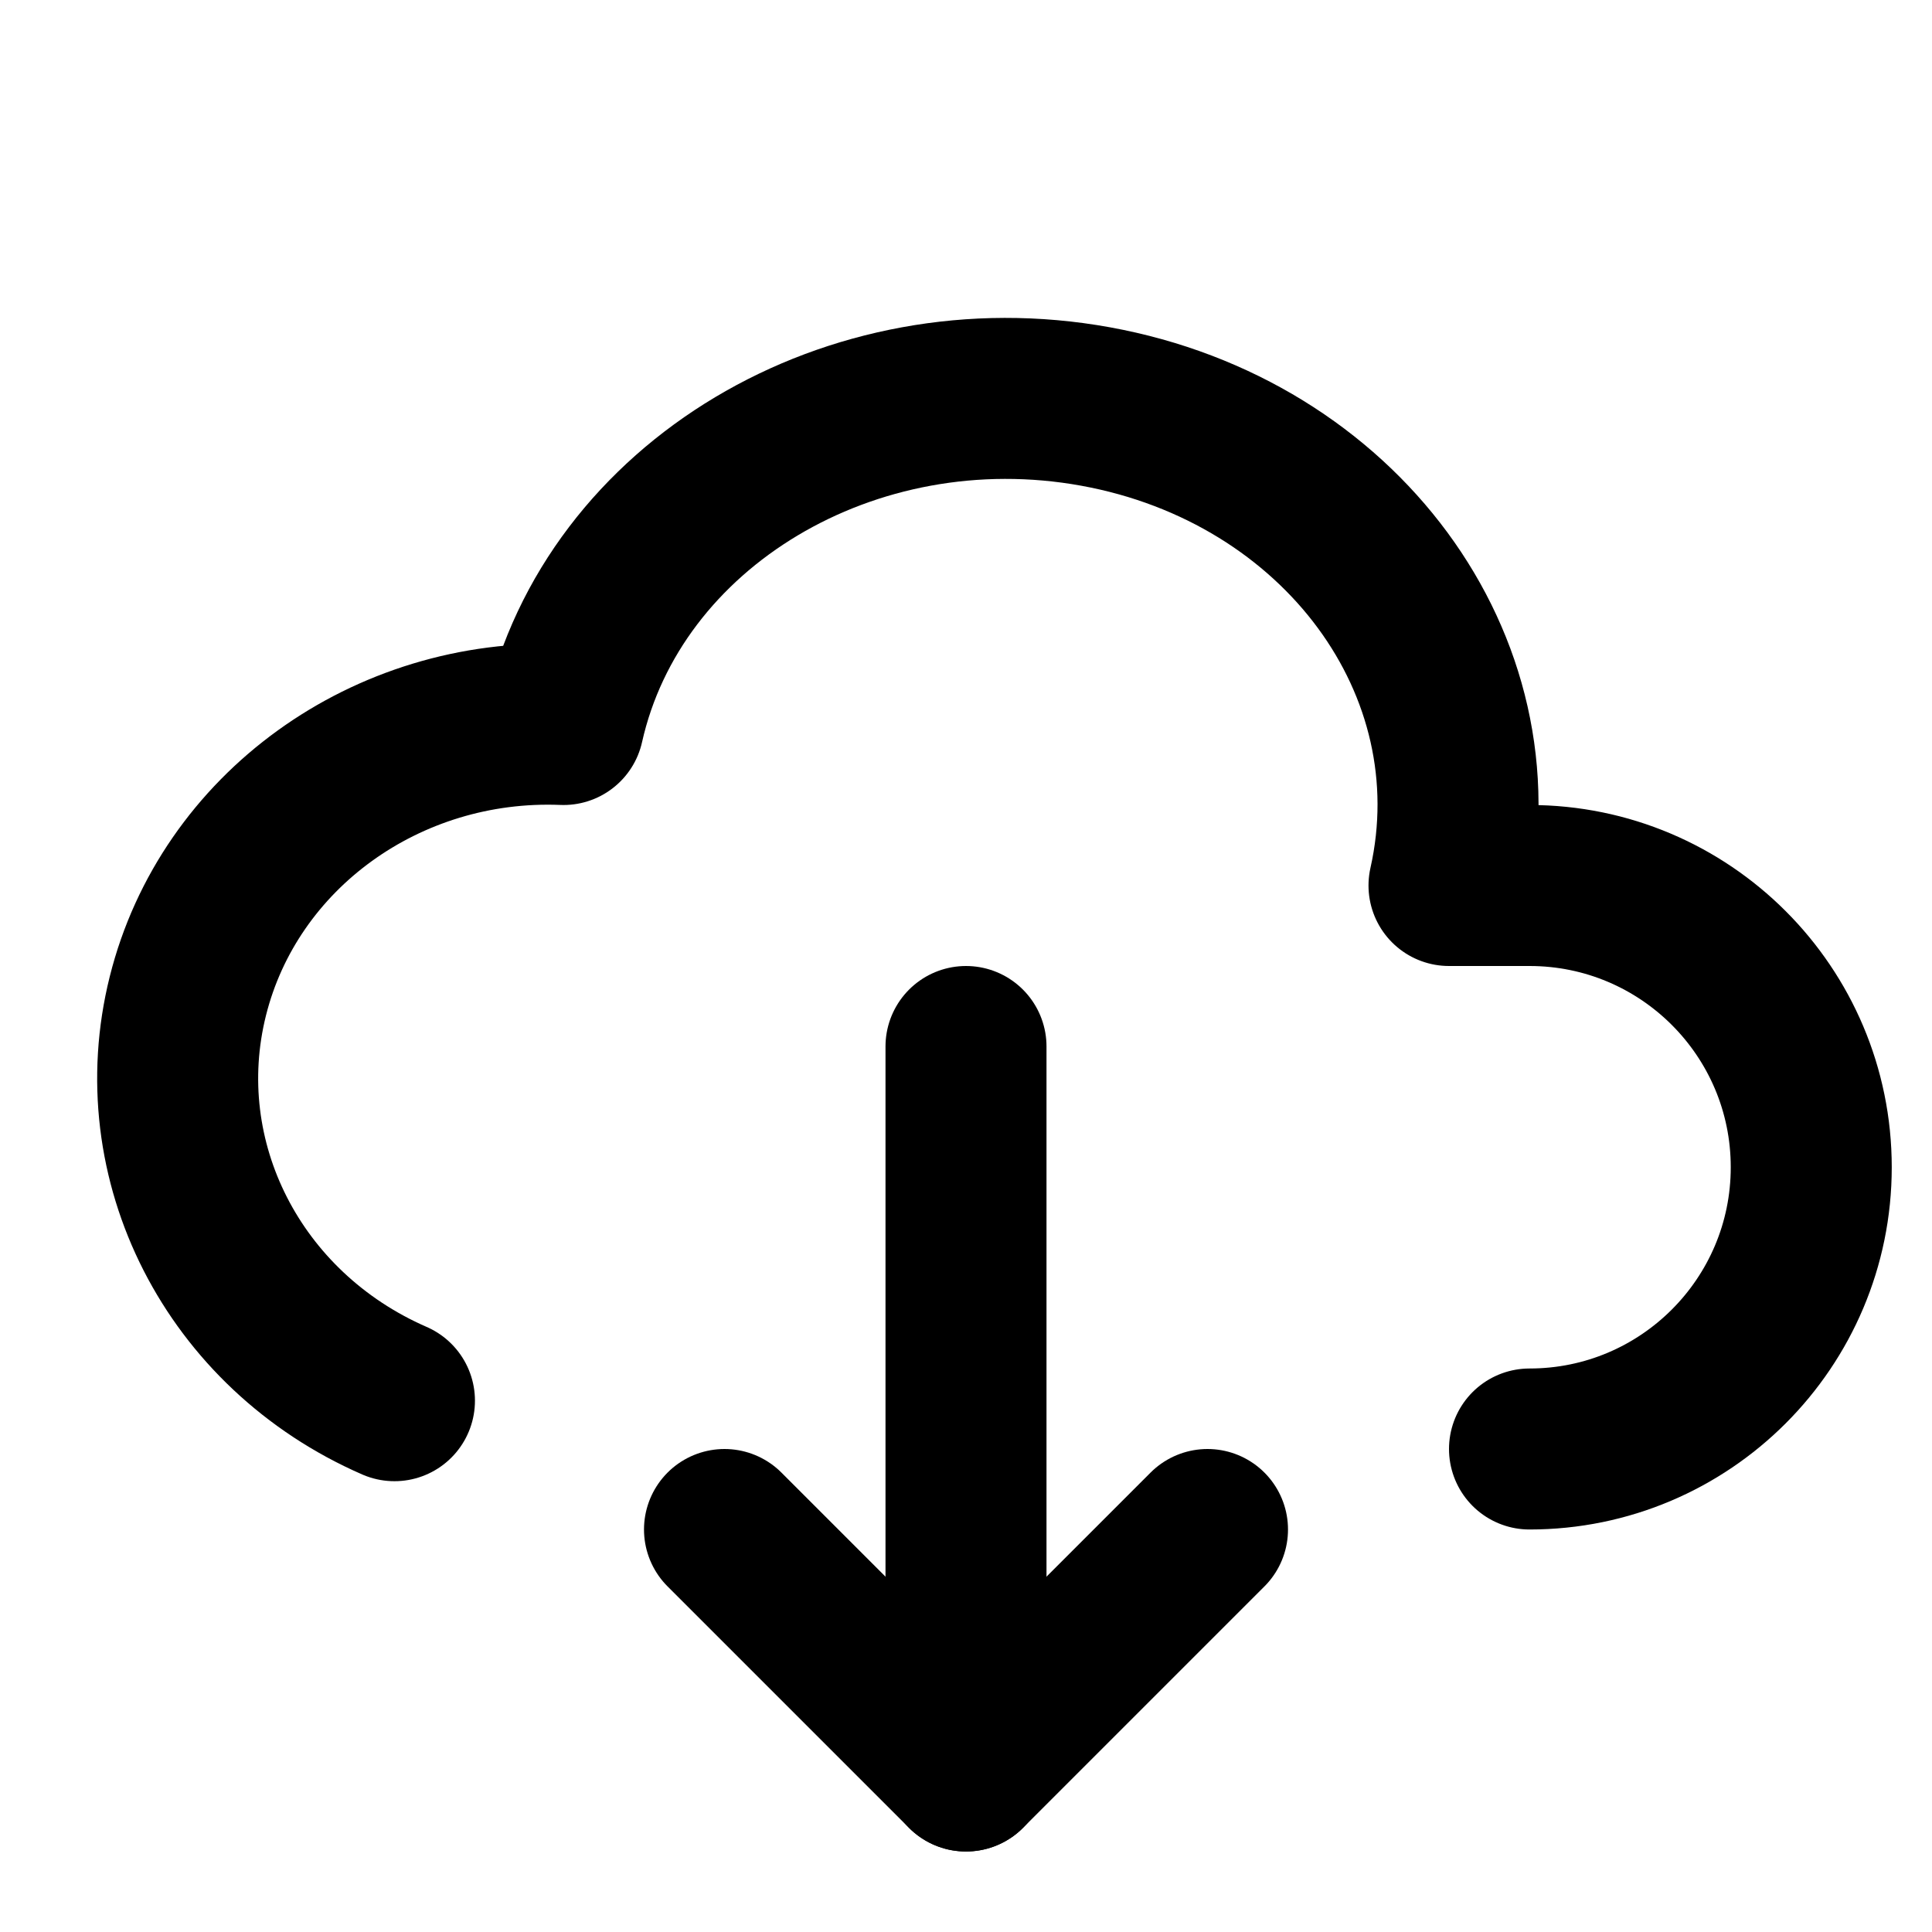
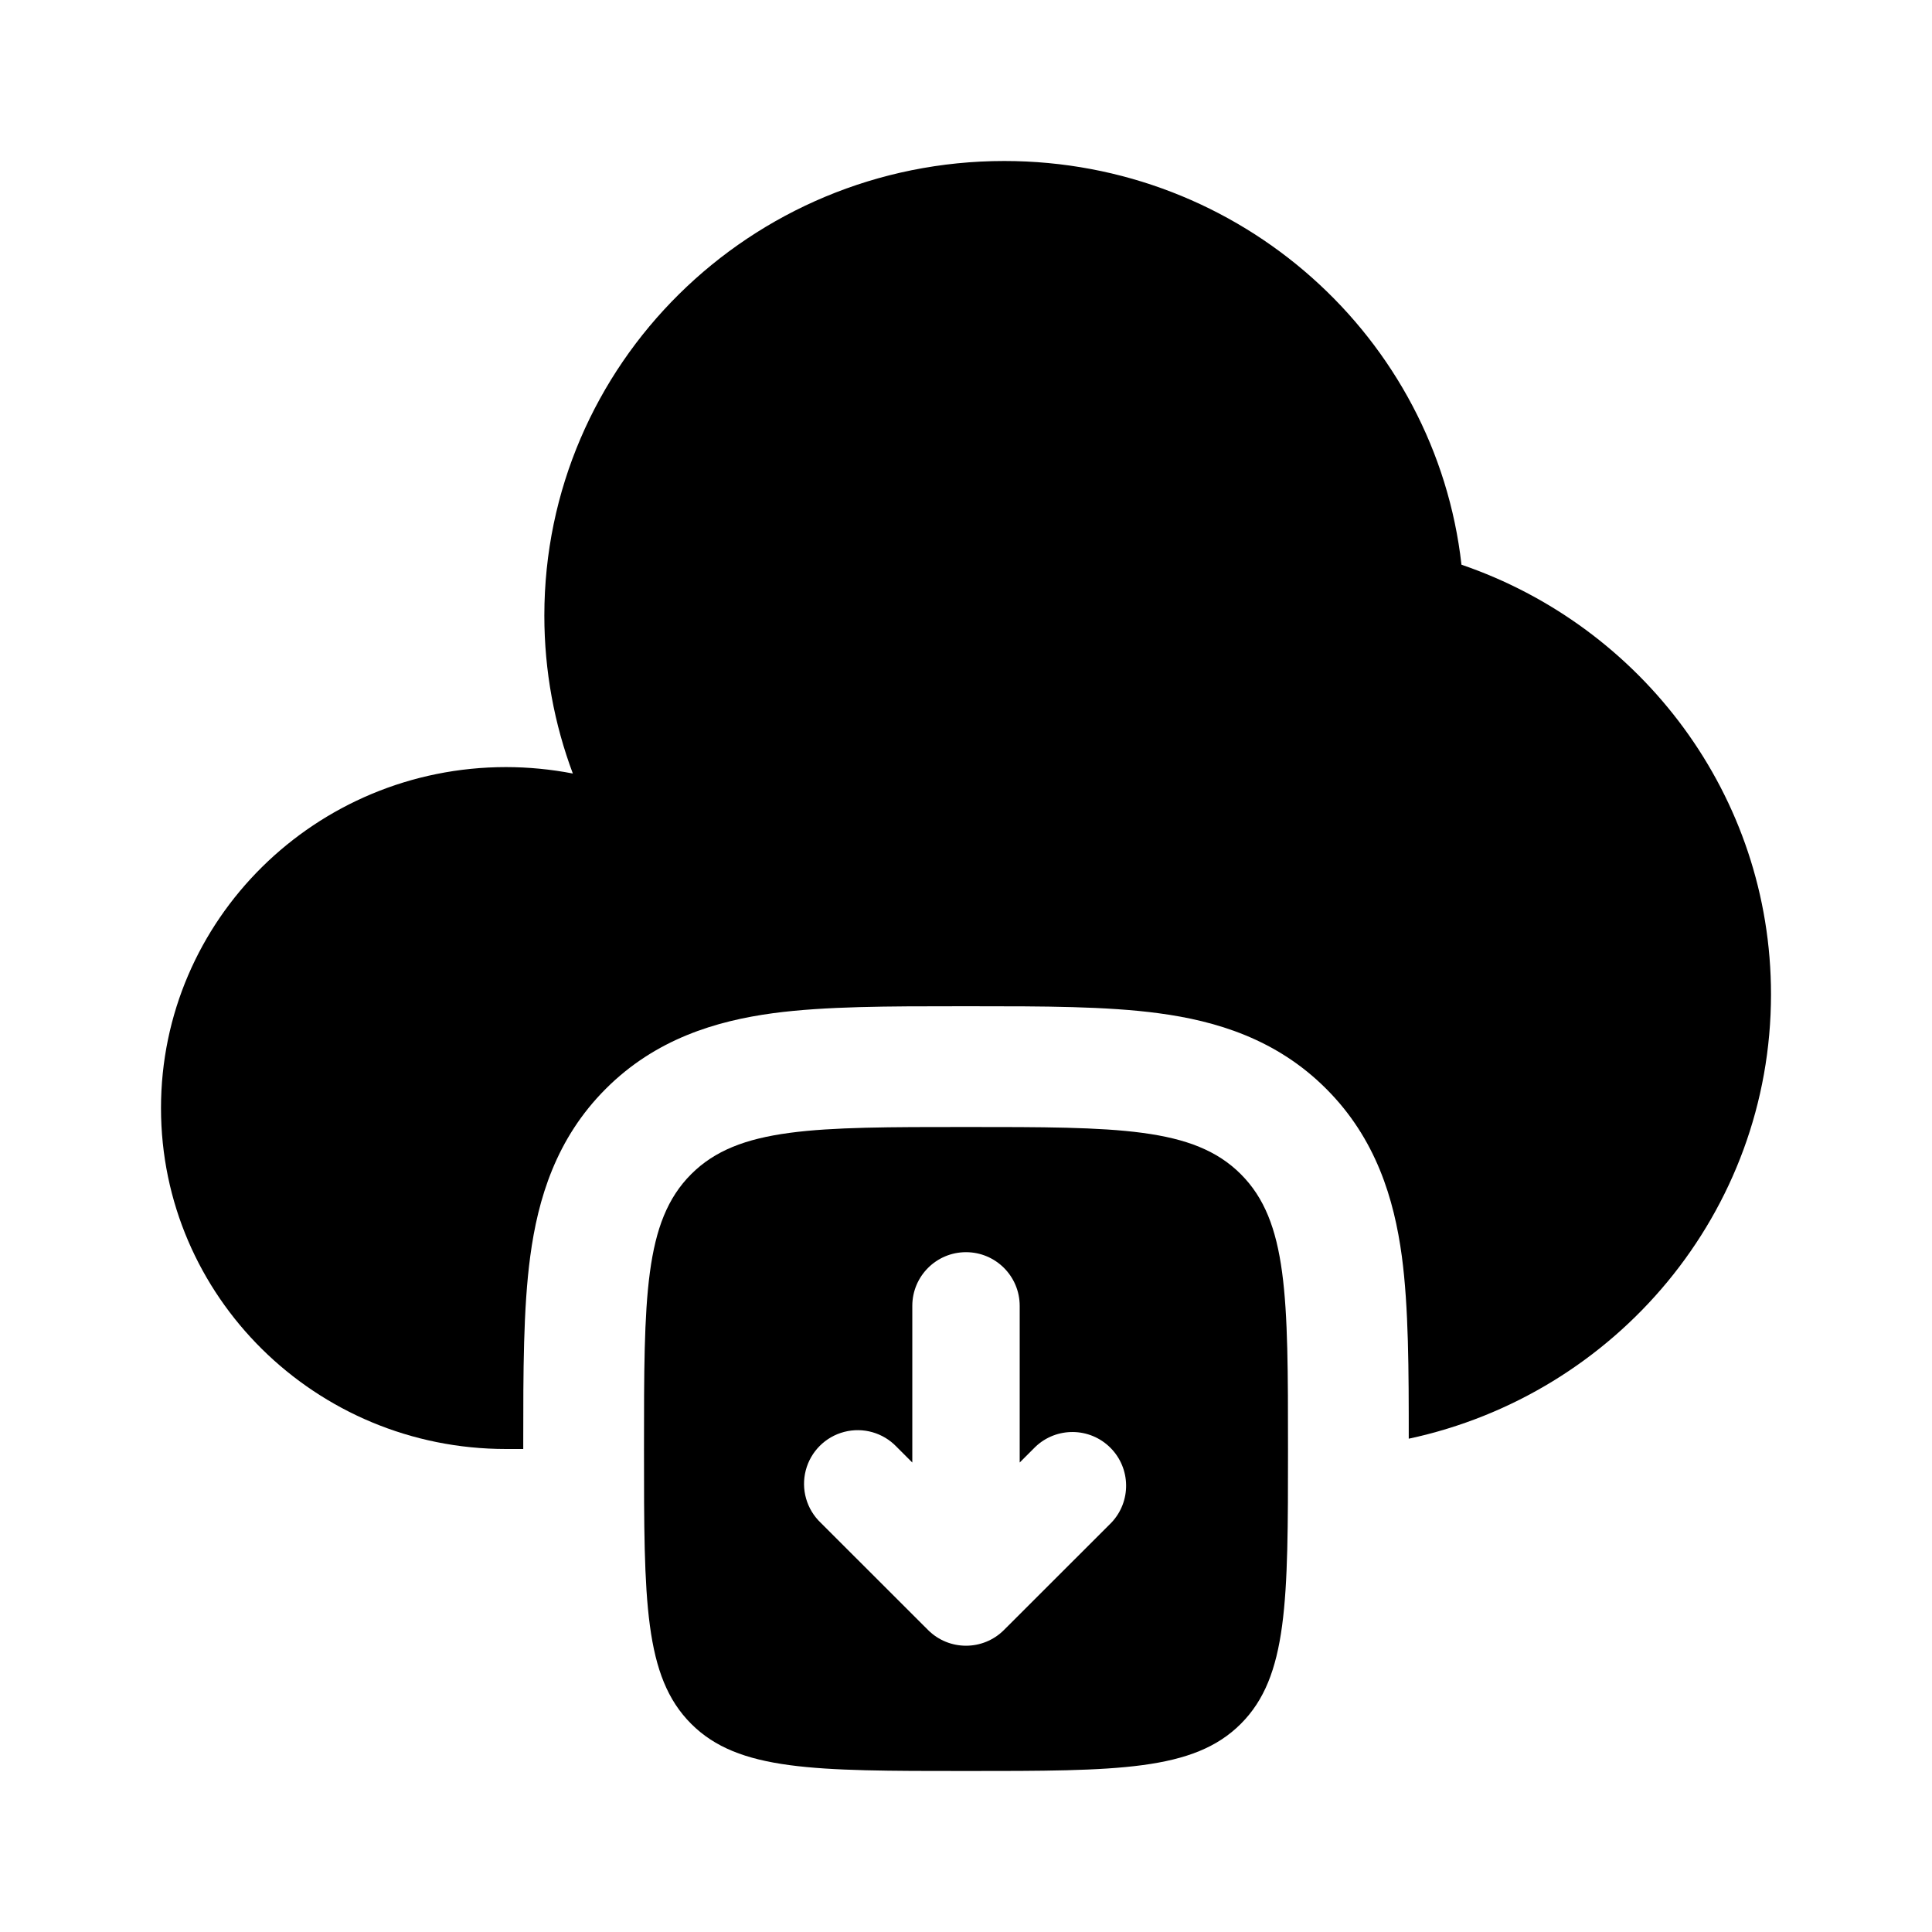
- <svg xmlns="http://www.w3.org/2000/svg" width="24" height="24" viewBox="0 0 24 24" fill="none" stroke="currentColor" stroke-width="2" stroke-linecap="round" stroke-linejoin="round" class="icon icon-tabler icons-tabler-outline icon-tabler-cloud-download">
-   <path stroke="none" d="M0 0h24v24H0z" fill="none" />
-   <path d="M19 18a3.5 3.5 0 0 0 0 -7h-1a5 4.5 0 0 0 -11 -2a4.6 4.4 0 0 0 -2.1 8.4" />
-   <path d="M12 13l0 9" />
-   <path d="M9 19l3 3l3 -3" />
+ <svg xmlns="http://www.w3.org/2000/svg" width="1em" height="1em" viewBox="0 0 24 24">
+   <g fill="currentColor">
+     <path fill-rule="evenodd" d="M12 22c-1.886 0-2.828 0-3.414-.586S8 19.886 8 18s0-2.828.586-3.414S10.114 14 12 14s2.828 0 3.414.586S16 16.114 16 18s0 2.828-.586 3.414S13.886 22 12 22m1.805-3.084l-1.334 1.333a.667.667 0 0 1-.942 0l-1.334-1.333a.667.667 0 1 1 .943-.943l.195.195v-1.946a.667.667 0 0 1 1.334 0v1.946l.195-.195a.667.667 0 0 1 .943.943" clip-rule="evenodd" />
+     <path d="M6.5 18v-.09c0-.865 0-1.659.087-2.304c.095-.711.32-1.463.938-2.08c.618-.619 1.37-.844 2.08-.94c.646-.086 1.44-.086 2.306-.086h.178c.866 0 1.66 0 2.305.087c.711.095 1.463.32 2.08.938c.619.618.844 1.37.94 2.08c.085.637.086 1.416.086 2.267c2.573-.55 4.5-2.812 4.5-5.52c0-2.47-1.607-4.572-3.845-5.337C17.837 4.194 15.415 2 12.476 2C9.32 2 6.762 4.528 6.762 7.647c0 .69.125 1.35.354 1.962a4.4 4.4 0 0 0-.83-.08C3.919 9.53 2 11.426 2 13.765S3.919 18 6.286 18z" />
+   </g>
</svg>
